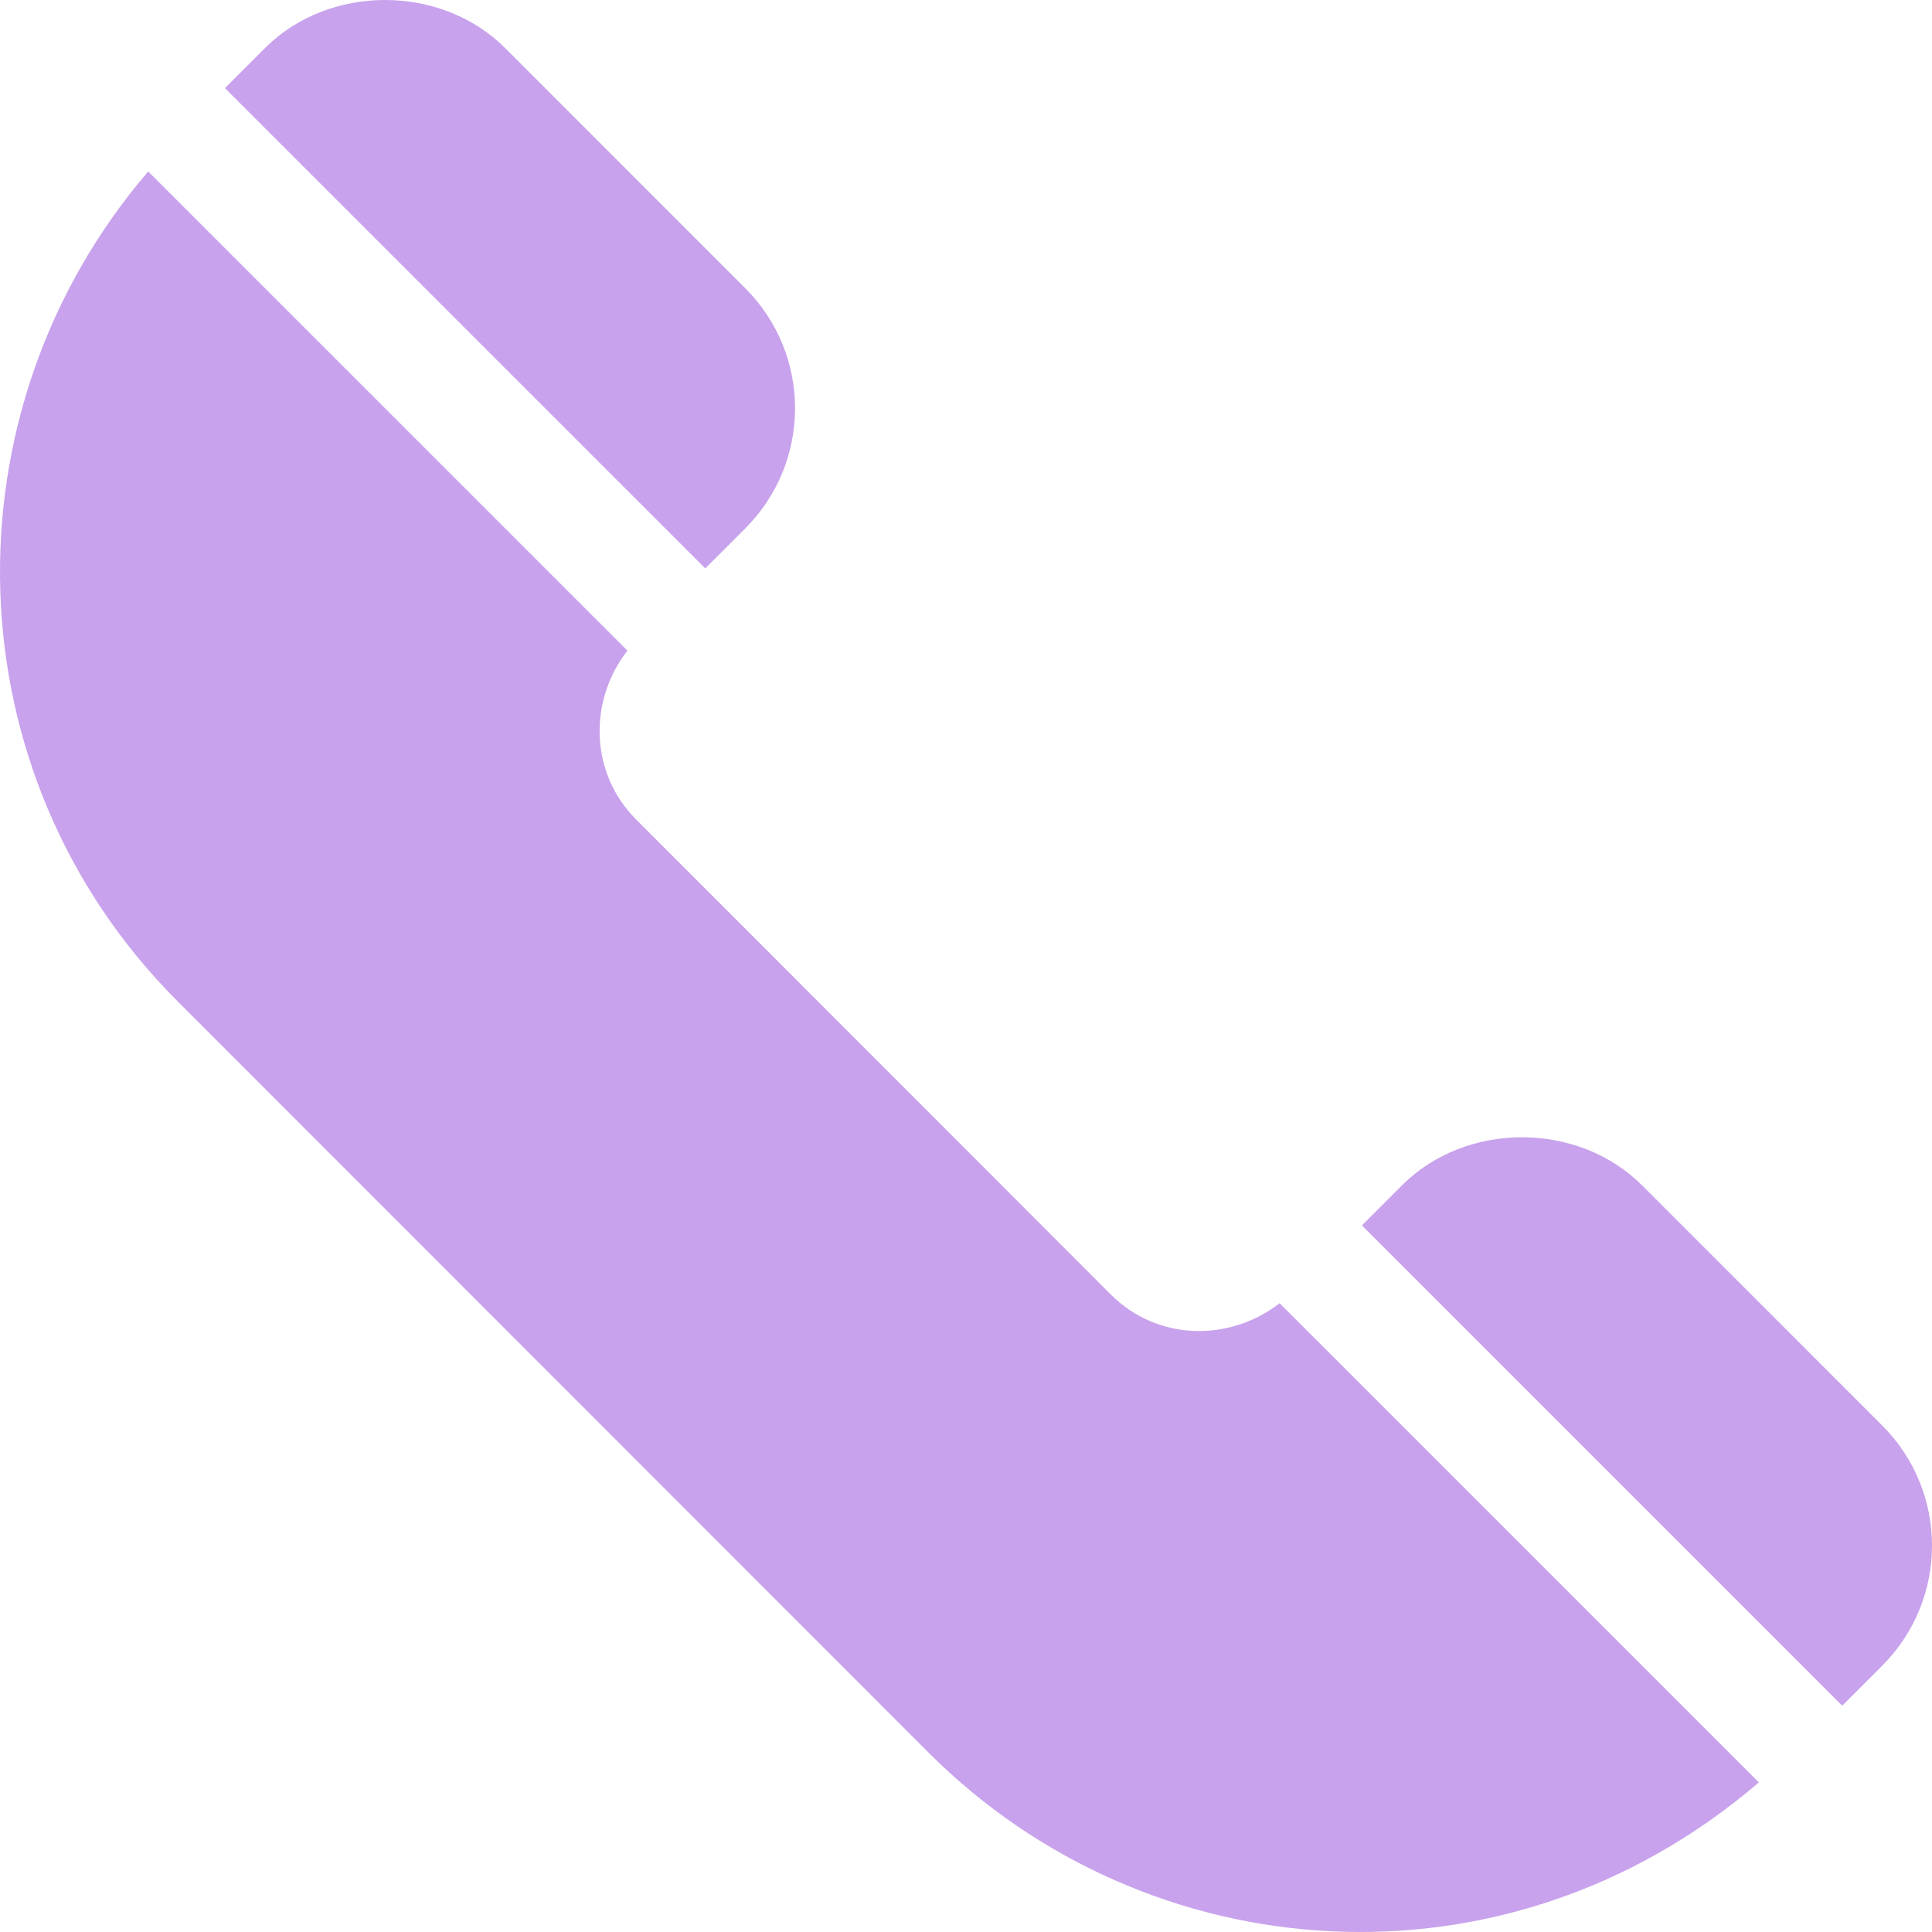
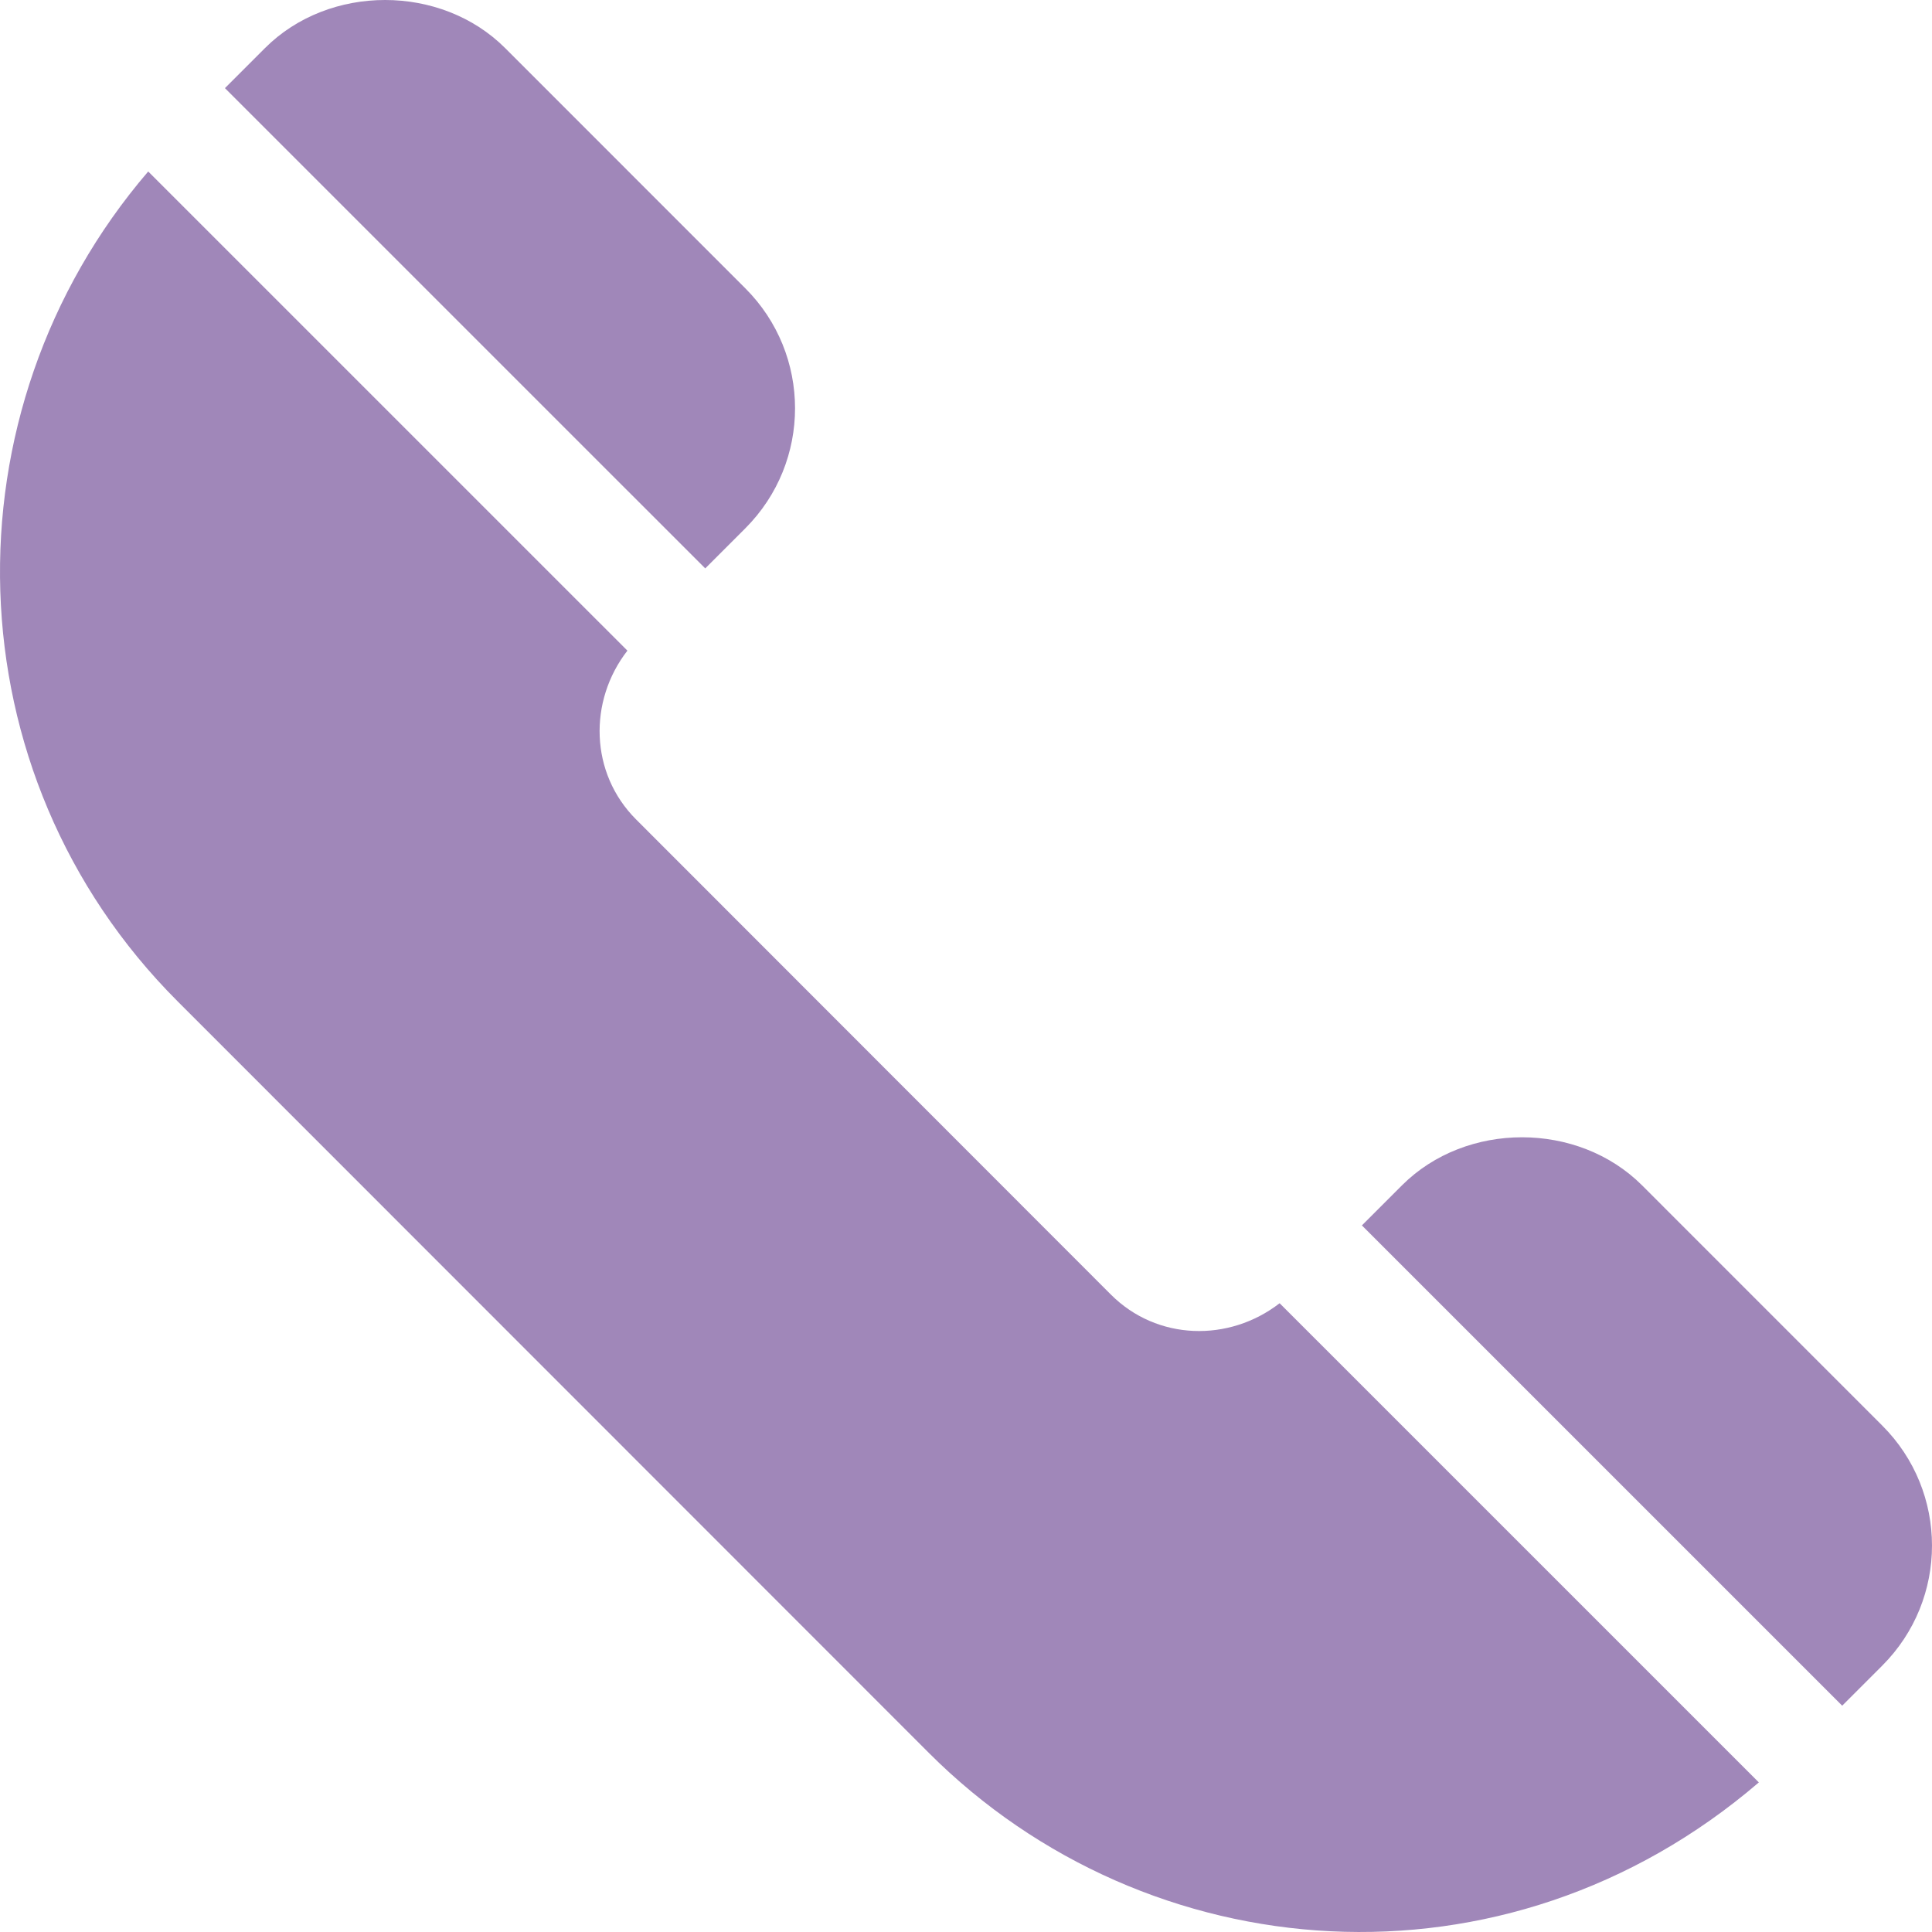
<svg xmlns="http://www.w3.org/2000/svg" version="1.1" id="Capa_1" x="0px" y="0px" viewBox="0 0 512.001 512.001" style="enable-background:new 0 0 512.001 512.001;" xml:space="preserve">
  <g>
    <g>
-       <path fill="#C8A2EC" d="M498.808,377.784l-63.633-63.647c-16.978-16.978-46.641-17.007-63.647,0l-10.611,10.611l127.284,127.277l10.607-10.607    C516.427,423.798,516.368,395.314,498.808,377.784z" />
+       <path fill="#A087B9" d="M498.808,377.784l-63.633-63.647c-16.978-16.978-46.641-17.007-63.647,0l-10.611,10.611l127.284,127.277l10.607-10.607    C516.427,423.798,516.368,395.314,498.808,377.784z" />
    </g>
  </g>
  <g>
    <g>
-       <path fill="#C8A2EC" d="M339.116,345.37c-13.39,10.373-32.492,9.959-44.727-2.303L168.572,217.163c-12.263-12.263-12.676-31.379-2.303-44.736    L39.278,45.443c-54.631,63.68-52.495,159.633,7.8,219.928l199.103,199.19c57.86,57.858,152.635,65.532,219.932,7.797    L339.116,345.37z" />
+       <path fill="#A087B9" d="M339.116,345.37c-13.39,10.373-32.492,9.959-44.727-2.303L168.572,217.163c-12.263-12.263-12.676-31.379-2.303-44.736    L39.278,45.443c-54.631,63.68-52.495,159.633,7.8,219.928l199.103,199.19c57.86,57.858,152.635,65.532,219.932,7.797    L339.116,345.37z" />
    </g>
  </g>
  <g>
    <g>
-       <path fill="#C8A2EC" d="M197.503,76.391L133.87,12.744c-16.978-16.978-46.641-17.007-63.647,0L59.612,23.355l127.284,127.277l10.607-10.608    C215.121,122.406,215.063,93.922,197.503,76.391z" />
+       <path fill="#A087B9" d="M197.503,76.391L133.87,12.744c-16.978-16.978-46.641-17.007-63.647,0L59.612,23.355l127.284,127.277l10.607-10.608    C215.121,122.406,215.063,93.922,197.503,76.391z" />
    </g>
  </g>
  <g>
</g>
  <g>
</g>
  <g>
</g>
  <g>
</g>
  <g>
</g>
  <g>
</g>
  <g>
</g>
  <g>
</g>
  <g>
</g>
  <g>
</g>
  <g>
</g>
  <g>
</g>
  <g>
</g>
  <g>
</g>
  <g>
</g>
</svg>
